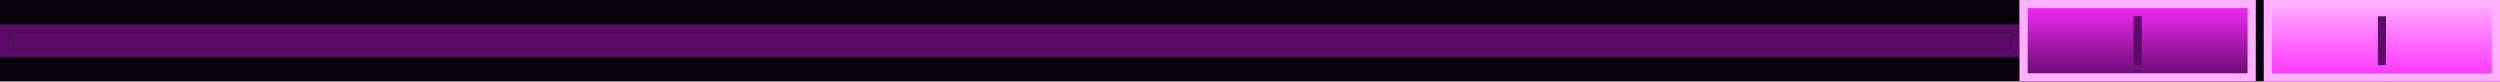
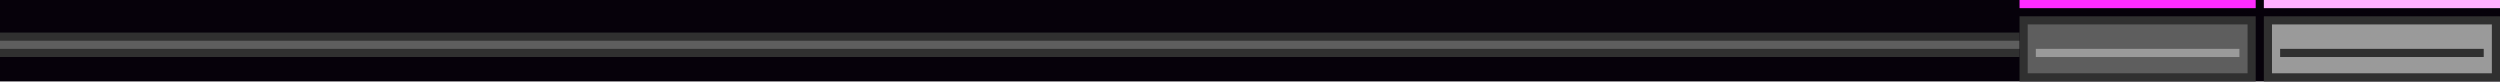
<svg xmlns="http://www.w3.org/2000/svg" width="307" height="10" viewBox="0 0 307 10">
-   <defs>
-     <linearGradient id="g0" x1="0" y1="0" x2="0" y2="1">
-       <stop offset="0" stop-color="#ff2cff" class="glow-stop" />
-       <stop offset="1" stop-color="#5c0a68" class="glow-dim-stop" />
-     </linearGradient>
-     <linearGradient id="g1" x1="0" y1="0" x2="0" y2="1">
-       <stop offset="0" stop-color="#ffb0ff" class="glow-light-stop" />
-       <stop offset="1" stop-color="#ff2cff" class="glow-stop" />
-     </linearGradient>
-   </defs>
  <rect x="0" y="0" width="307" height="10" fill="#06010a" />
-   <rect x="0" y="3" width="248" height="4" fill="#000000" />
-   <path d="M0 3h248v4h-248zM1 4v2h246v-2z" fill="#5c0a68" class="glow-dim" />
-   <rect x="1" y="4" width="246" height="2" fill="#5c0a68" class="glow-dim" />
-   <rect x="248" y="0" width="29" height="10" fill="url(#g0)" />
-   <path d="M248 0h29v10h-29zM249 1v8h27v-8z" fill="#ffb0ff" class="glow-light" />
-   <rect x="262" y="2" width="1" height="6" fill="#5c0a68" class="glow-dim" />
-   <rect x="278" y="0" width="29" height="10" fill="url(#g1)" />
-   <path d="M278 0h29v10h-29zM279 1v8h27v-8z" fill="#ffb0ff" class="glow-light" />
-   <rect x="292" y="2" width="1" height="6" fill="#5c0a68" class="glow-dim" />
+   <rect x="0" y="4" width="248" height="3" fill="#303030" />
+   <rect x="0" y="5" width="248" height="1" fill="#5e5e5e" />
+   <rect x="248" y="0" width="29" height="1" fill="#ff2cff" class="glow" />
+   <rect x="248" y="2" width="29" height="8" fill="#303030" />
+   <rect x="249" y="3" width="27" height="6" fill="#5e5e5e" />
+   <rect x="250" y="6" width="25" height="1" fill="#9a9a9a" />
+   <rect x="278" y="0" width="29" height="1" fill="#ffb0ff" class="glow-light" />
+   <rect x="278" y="2" width="29" height="8" fill="#303030" />
+   <rect x="279" y="3" width="27" height="6" fill="#9a9a9a" />
+   <rect x="280" y="6" width="25" height="1" fill="#303030" />
</svg>
